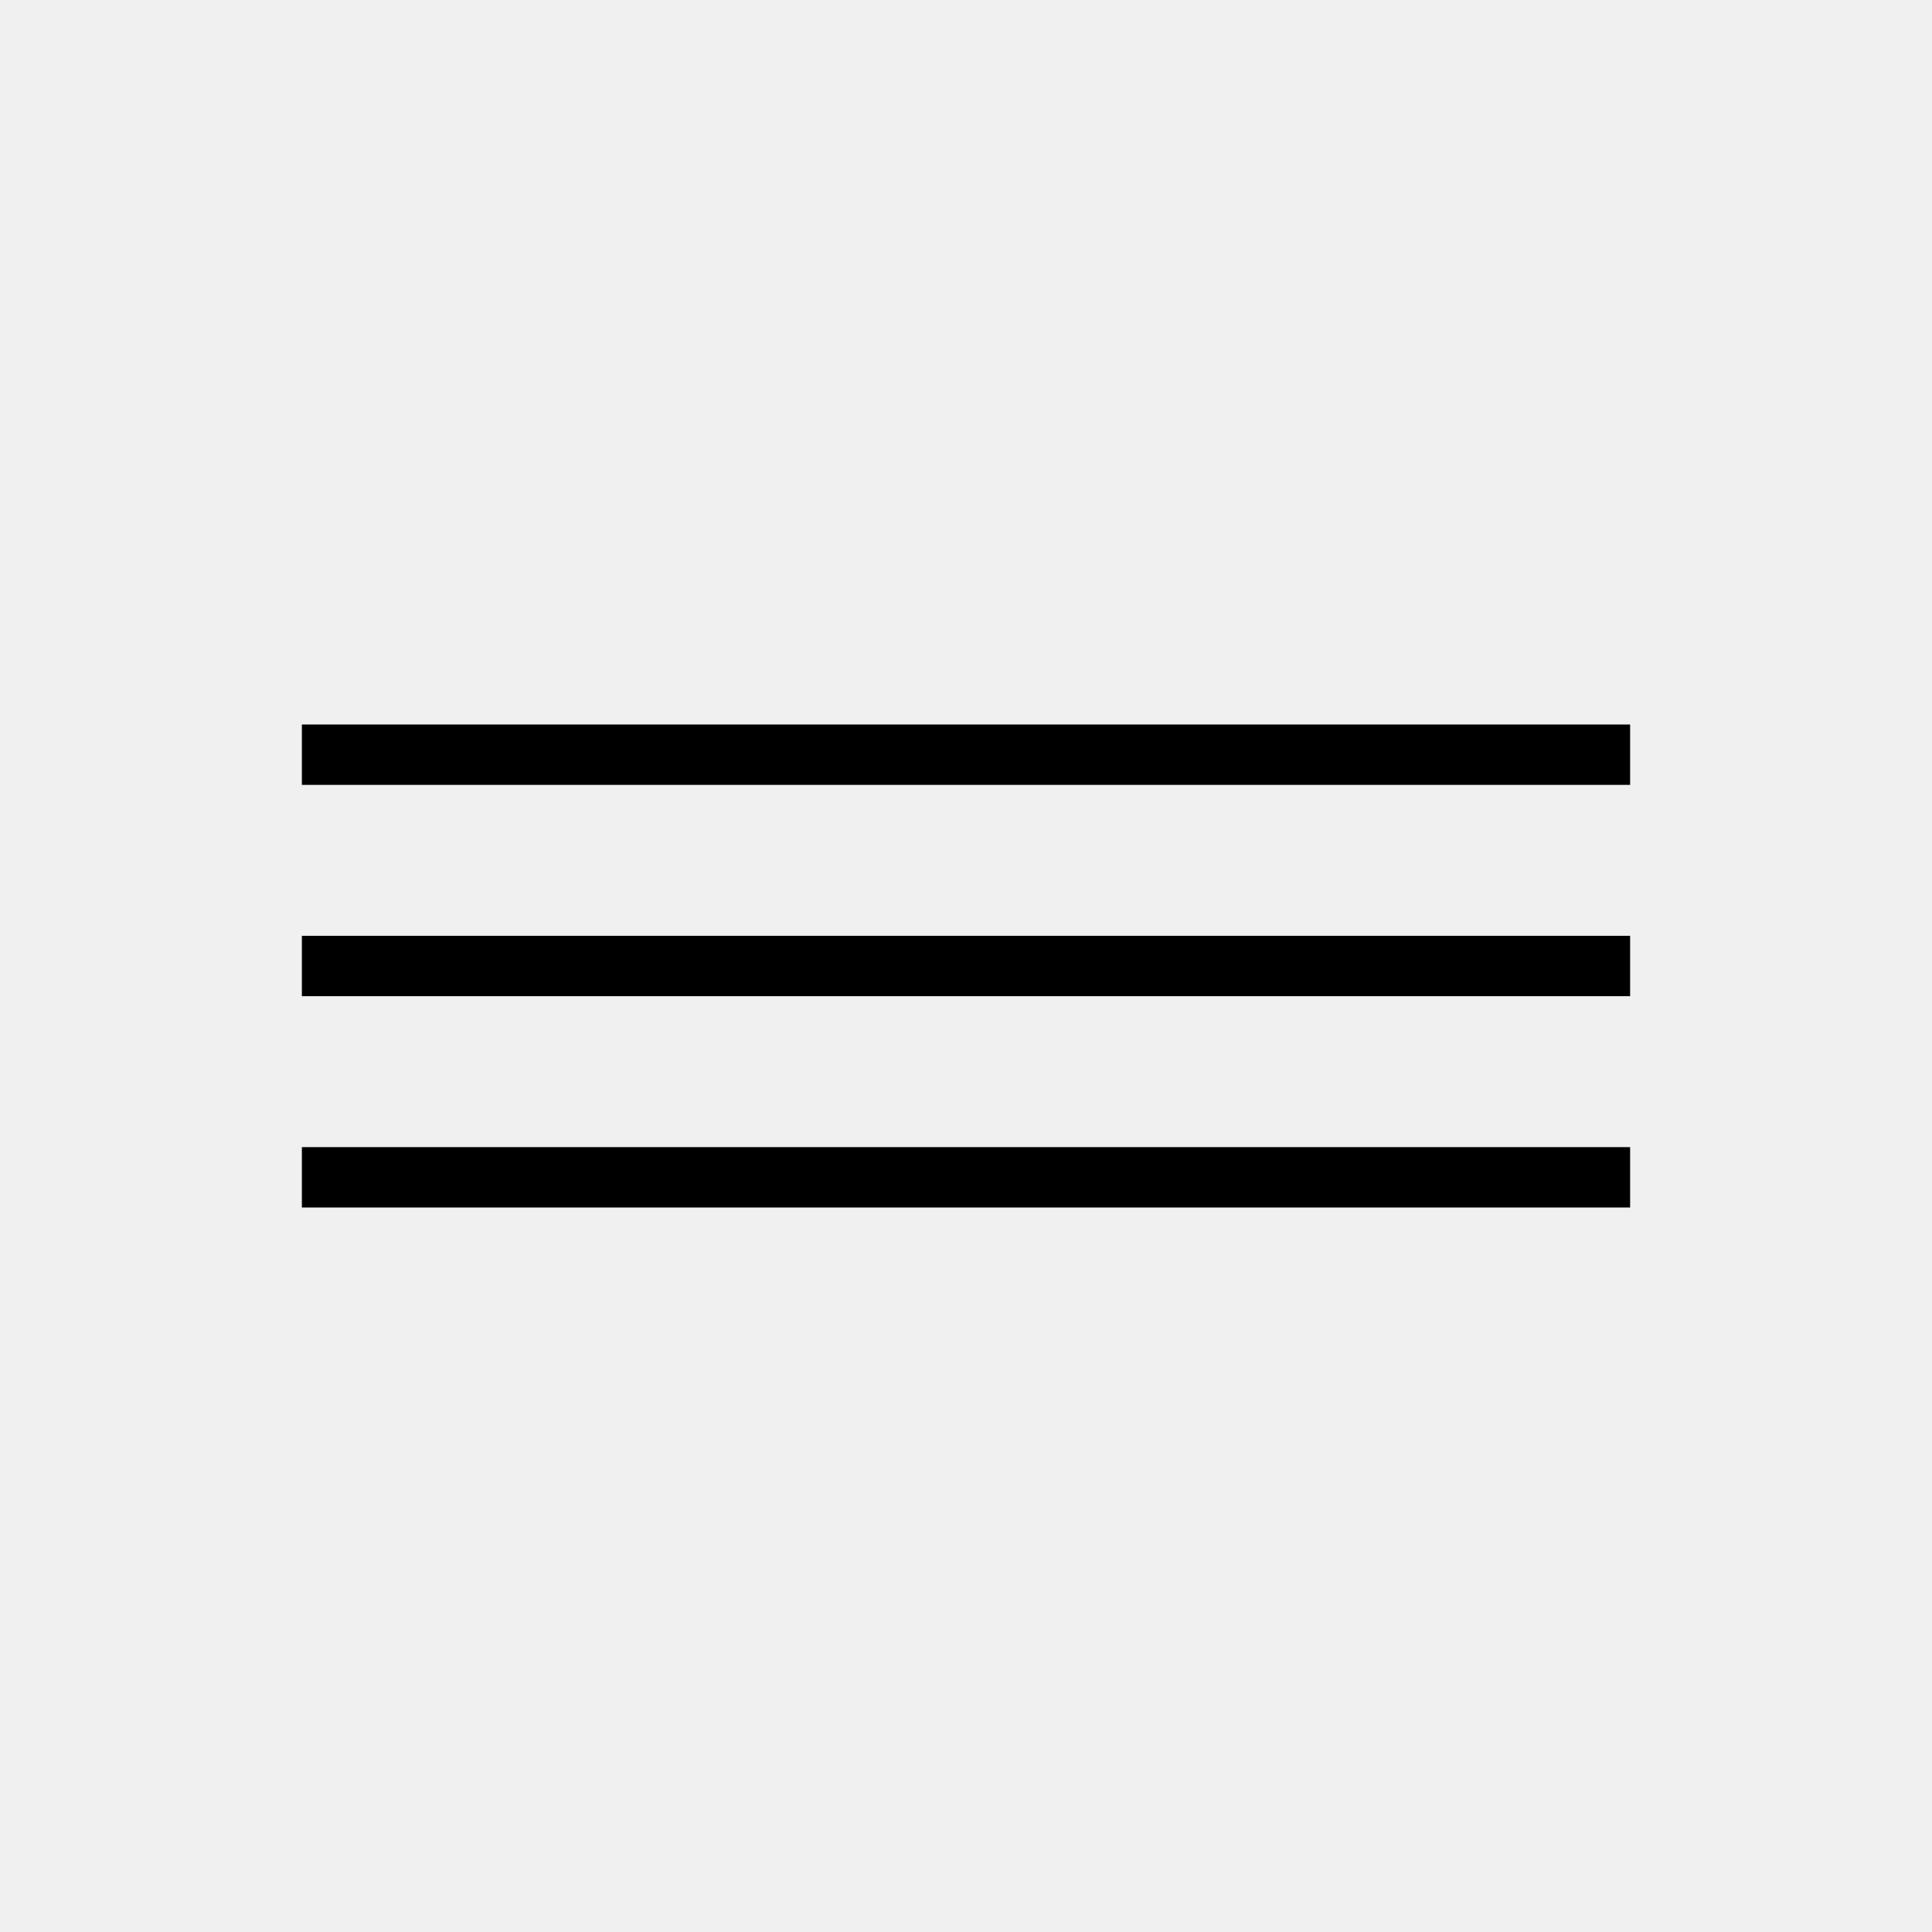
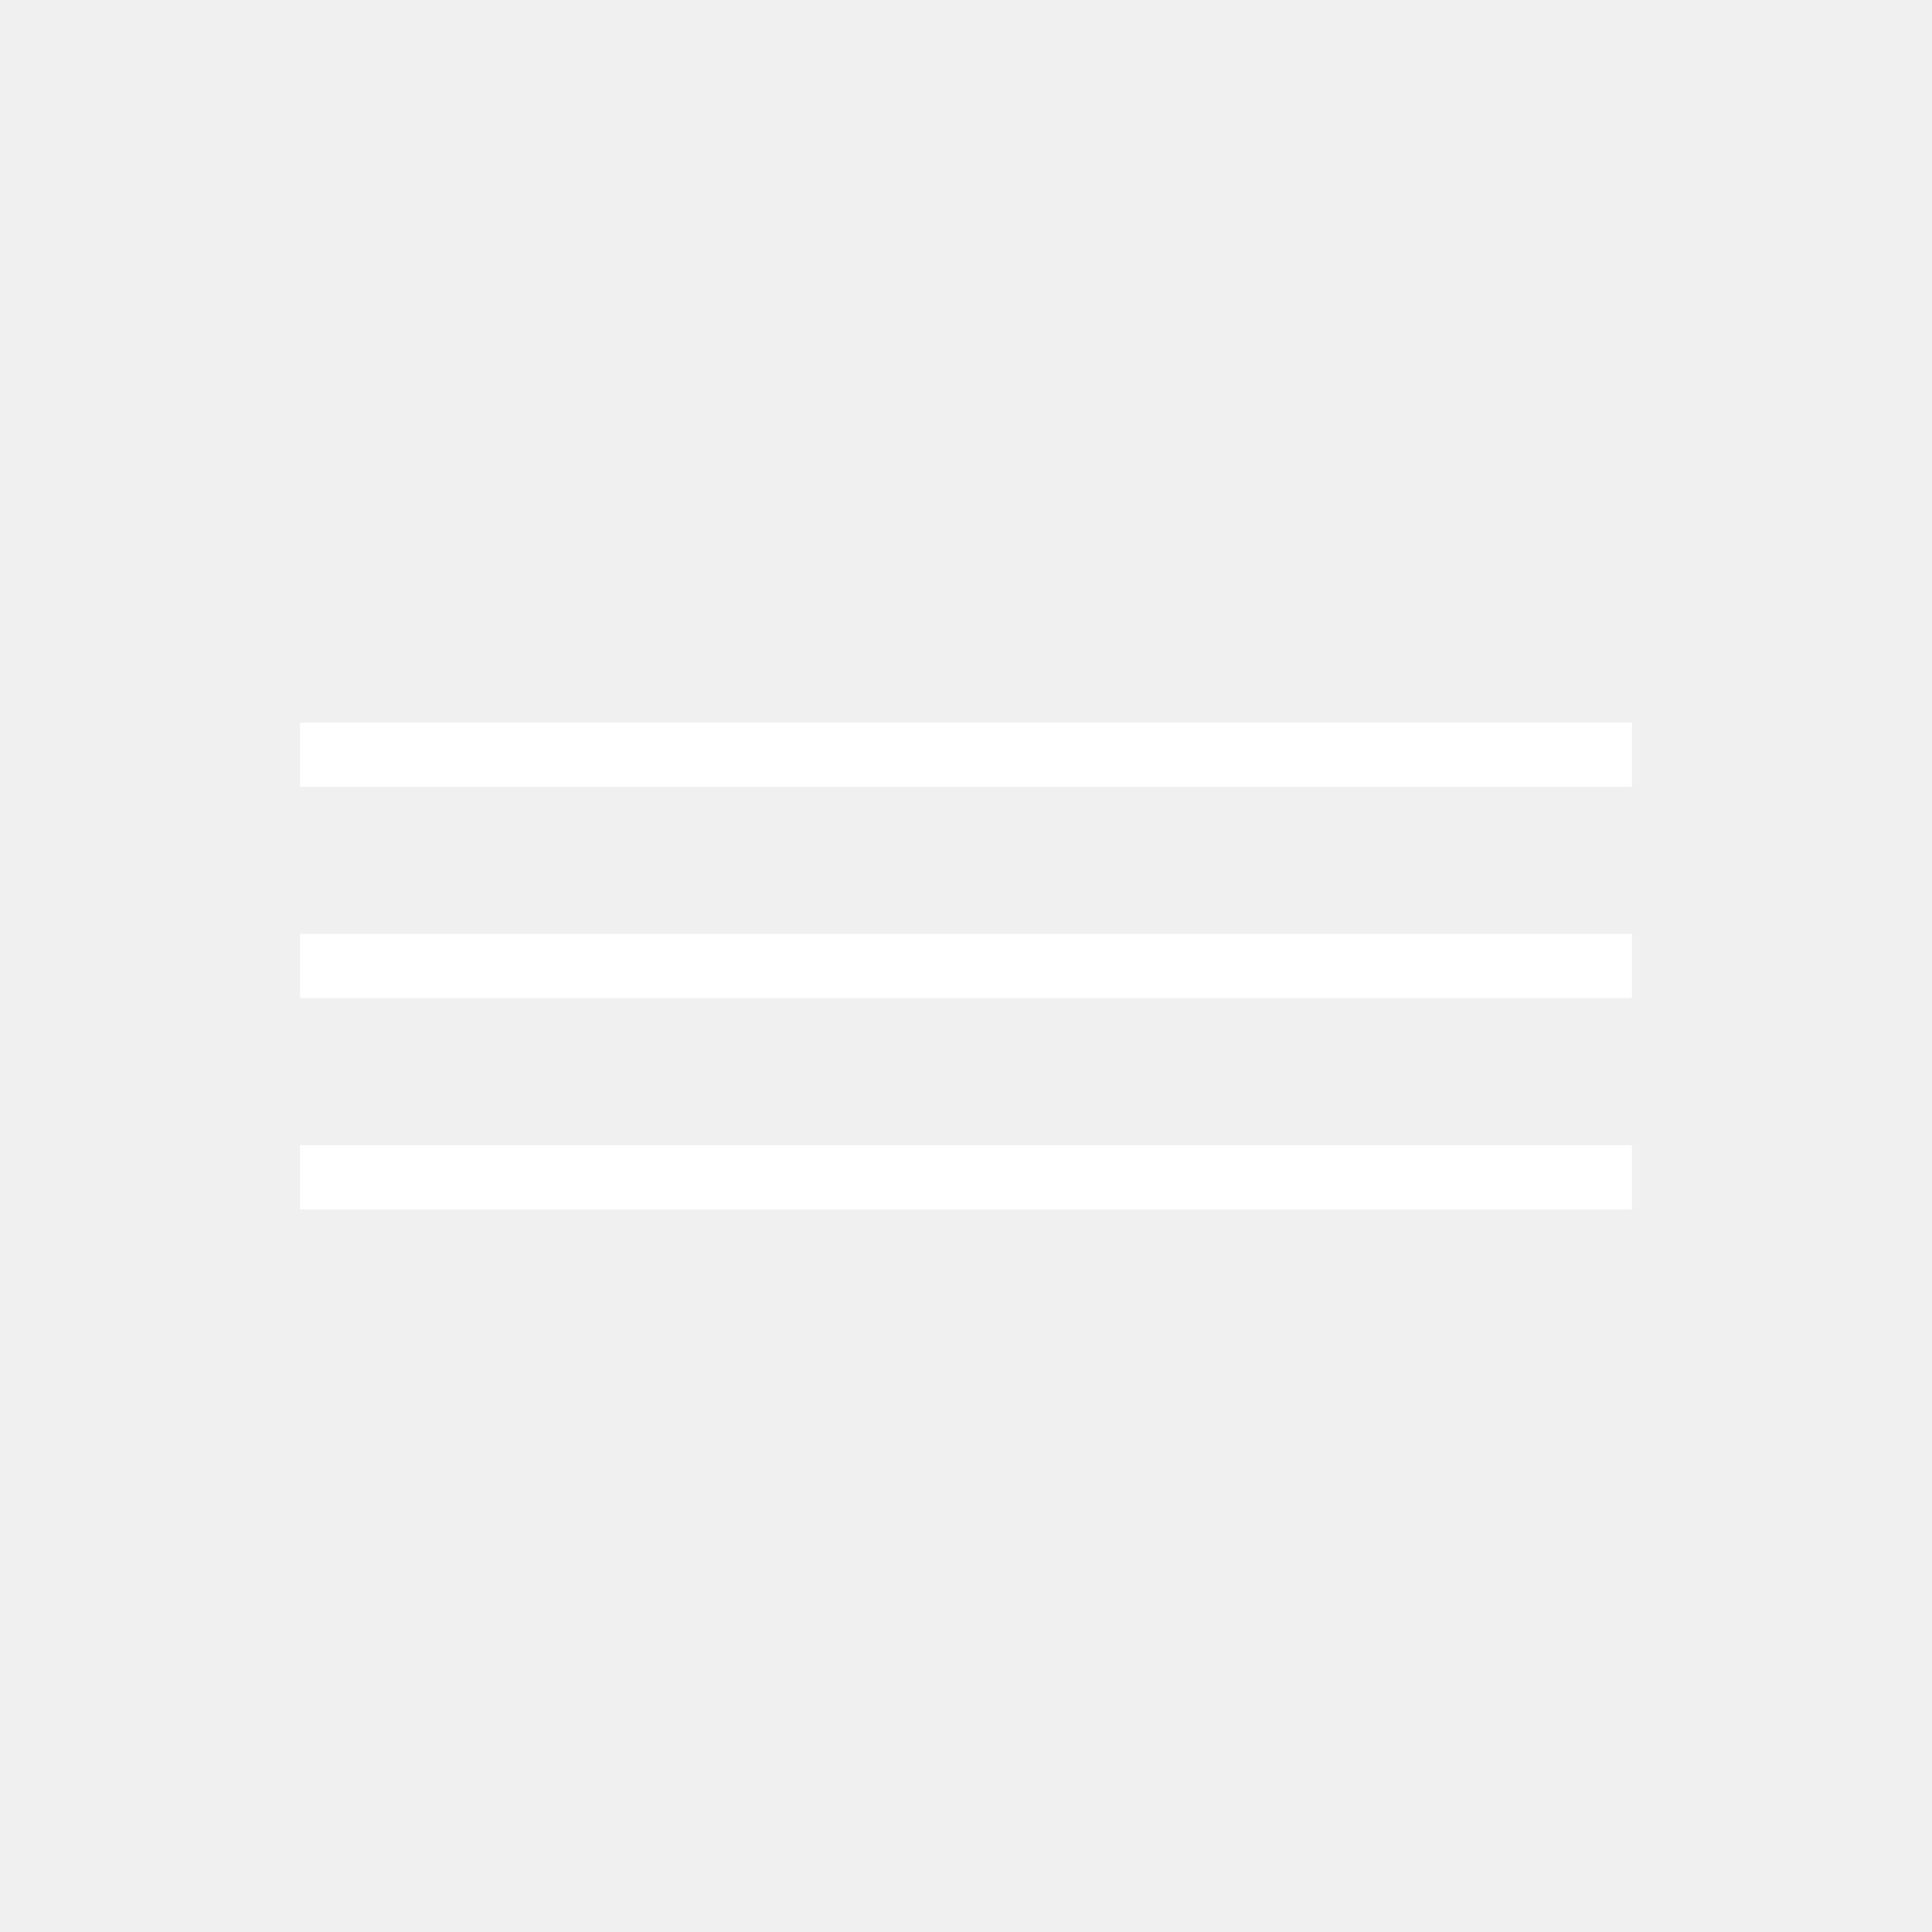
- <svg xmlns="http://www.w3.org/2000/svg" version="1.1" id="Layer_1" x="0px" y="0px" viewBox="0 0 512 512" style="enable-background:new 0 0 512 512;" xml:space="preserve">
+ <svg xmlns="http://www.w3.org/2000/svg" version="1.1" id="Layer_1" x="0px" y="0px" viewBox="0 0 512 512" style="enable-background:new 0 0 512 512;" xml:space="preserve" stroke="white" fill="white">
  <g>
    <rect x="80" y="304" width="352" height="16" />
    <rect x="80" y="248" width="352" height="16" />
    <rect x="80" y="192" width="352" height="16" />
  </g>
</svg>
